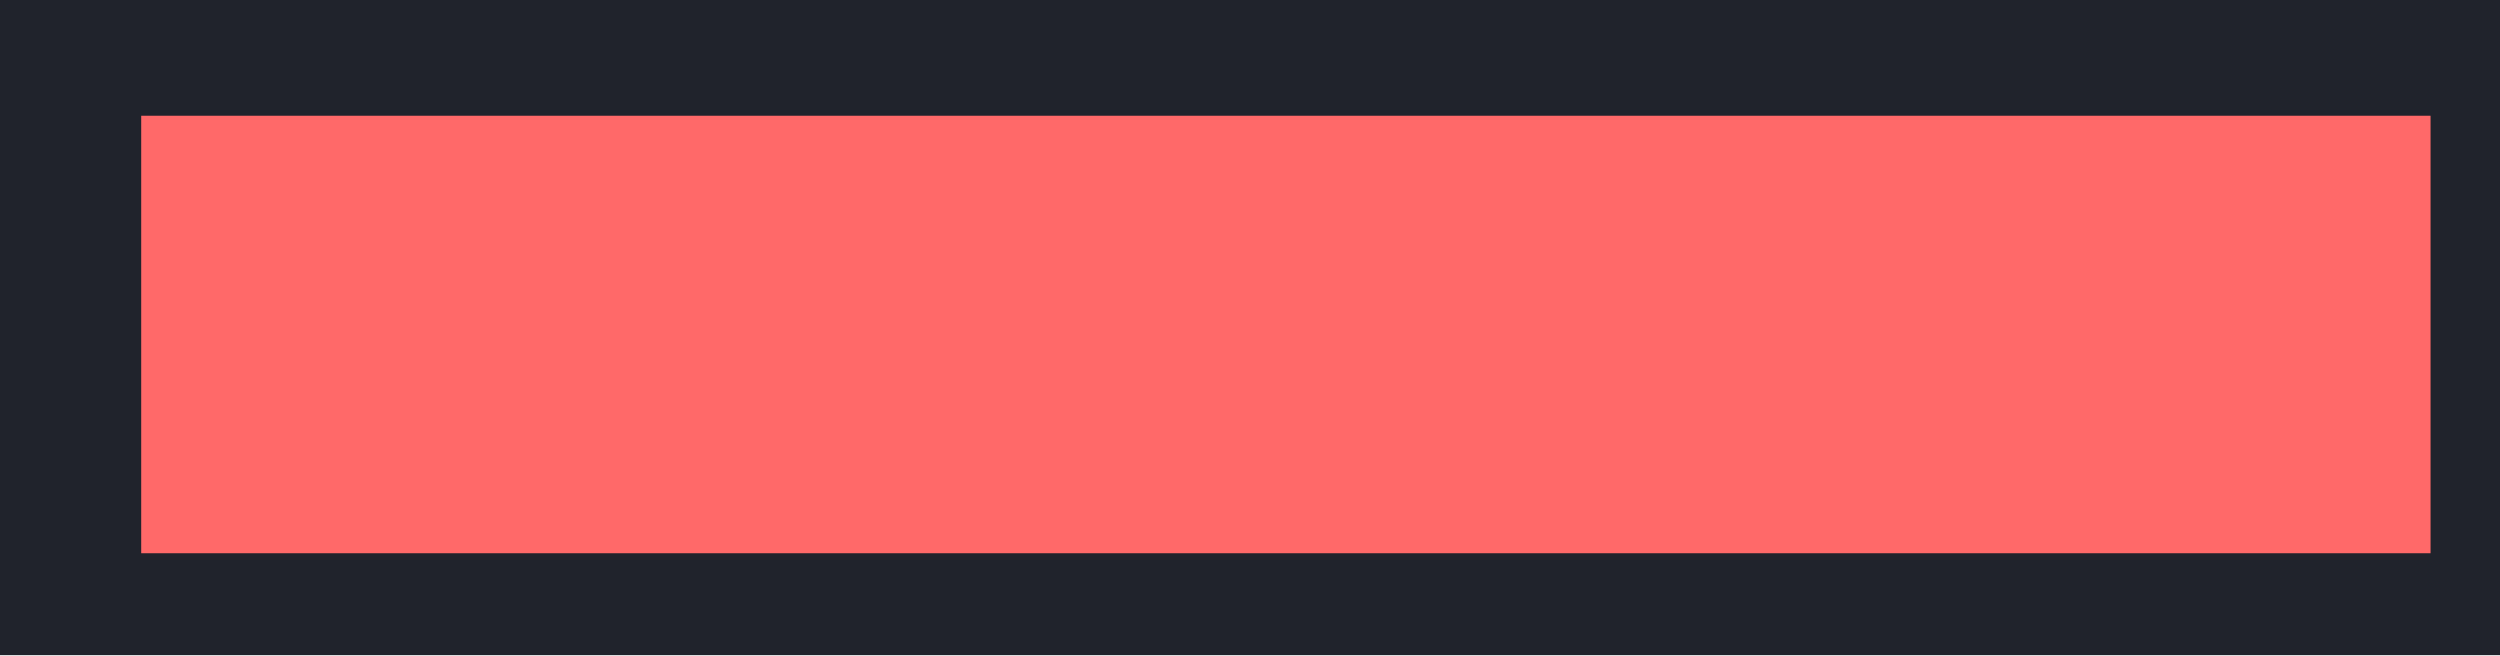
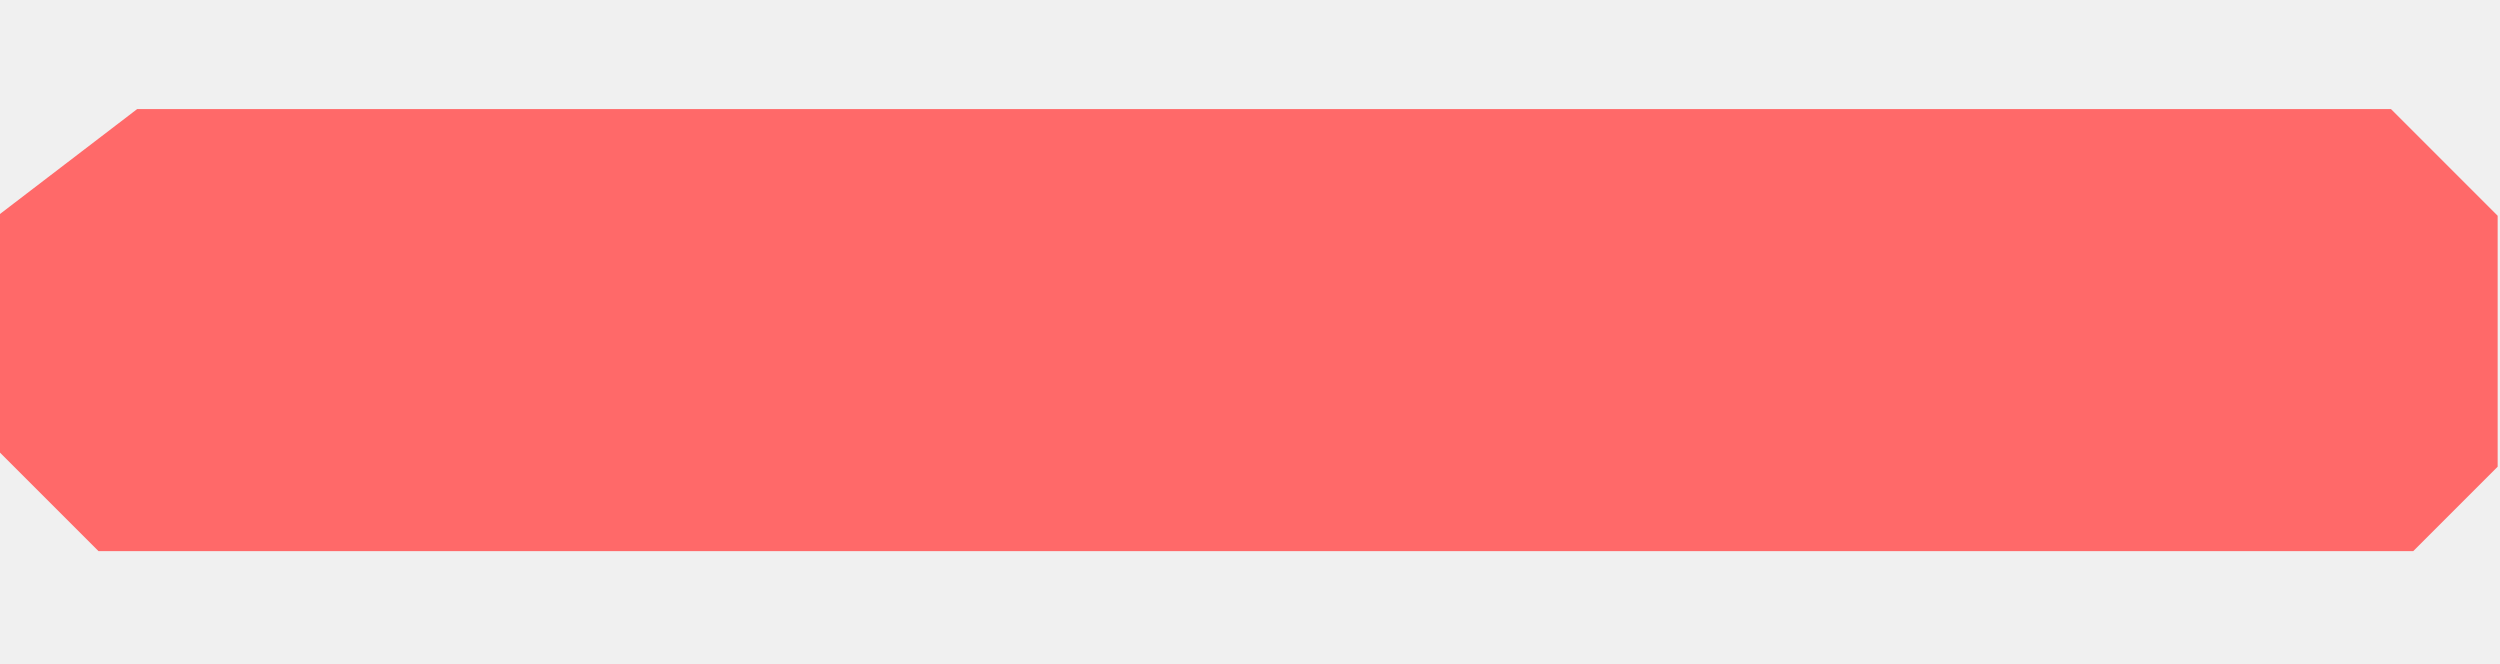
- <svg xmlns="http://www.w3.org/2000/svg" width="1080" height="283" viewBox="0 0 1080 283" fill="none">
-   <rect width="1080" height="283" fill="#20232C" />
-   <path d="M1050 50H61V239H1050V50Z" fill="#FF6969" />
+ <svg xmlns="http://www.w3.org/2000/svg" width="1066" height="283" viewBox="0 0 1066 283" fill="none">
+   <g clip-path="url(#clip0)">
+     <path d="M1019.5 46.5H58.5L-1 92V192L42 235H1029L1065 199V92L1019.5 46.5Z" fill="#FF6969" />
+   </g>
+   <defs>
+     <clipPath id="clip0">
+       <rect width="1066" height="283" fill="white" />
+     </clipPath>
+   </defs>
</svg>
